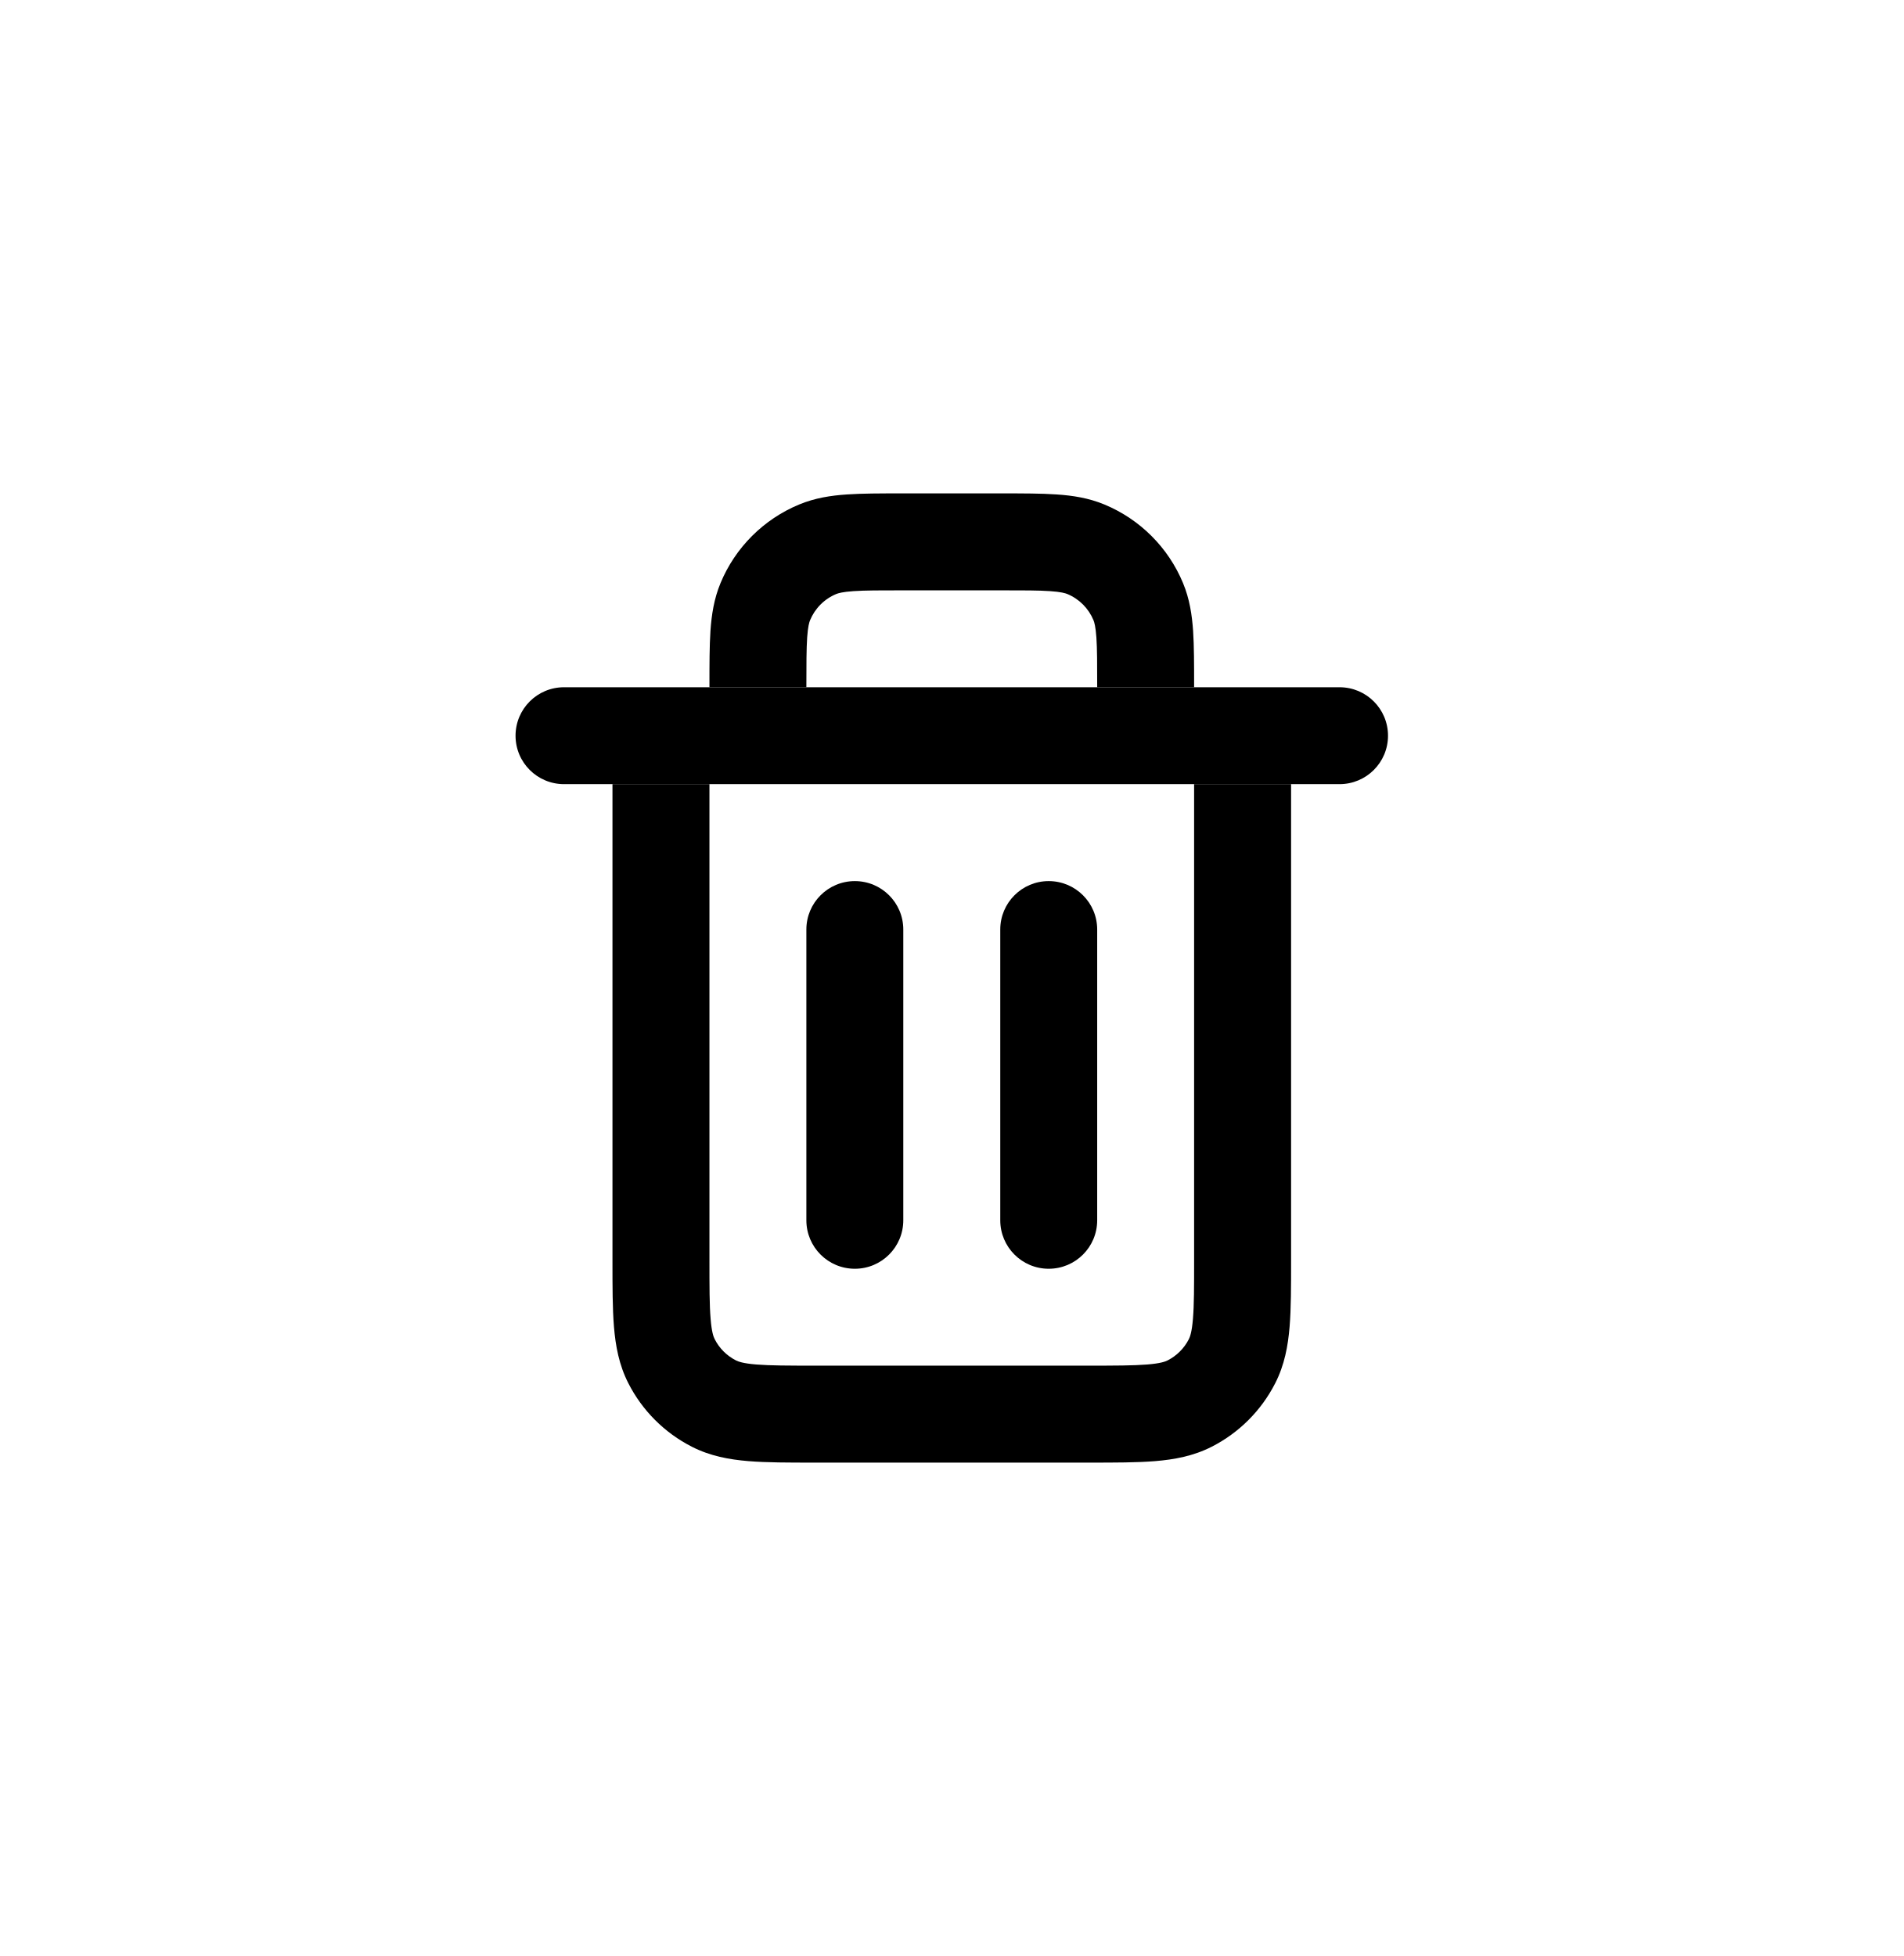
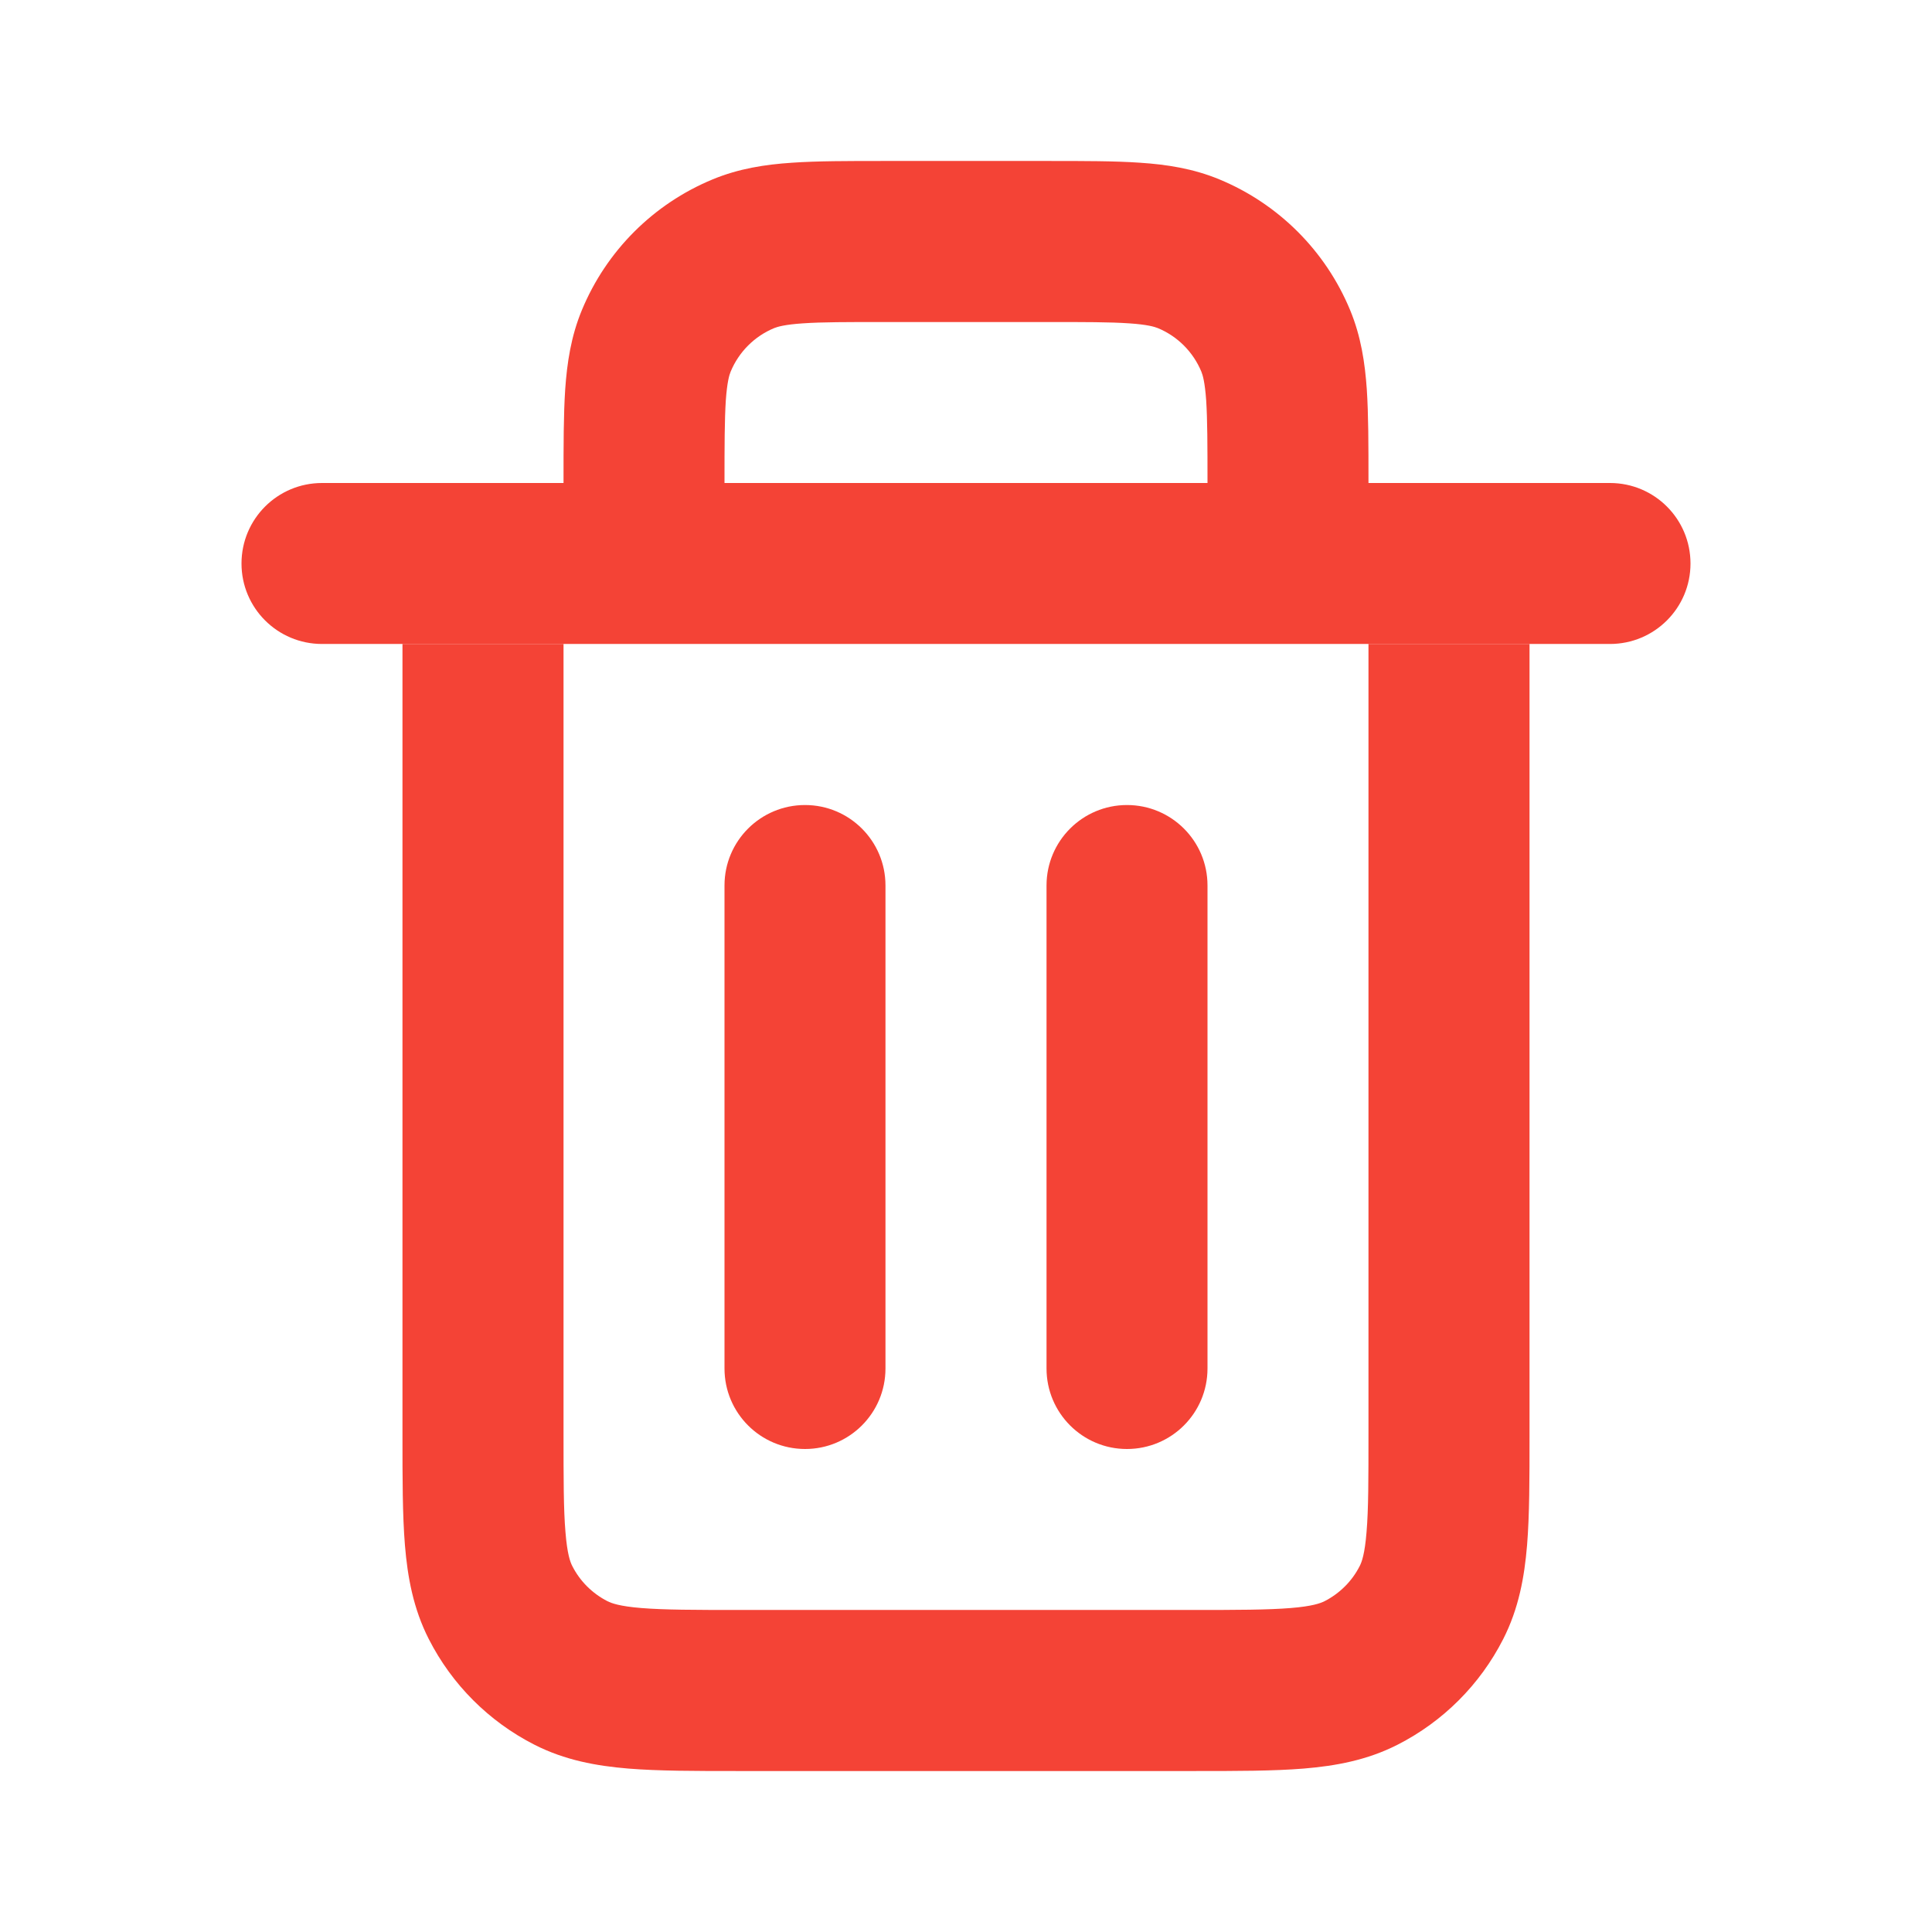
- <svg xmlns="http://www.w3.org/2000/svg" width="36" height="37" viewBox="0 0 36 37">
-   <path d="M9.75 13.917C9.75 13.41 10.16 13 10.667 13H25.333C25.84 13 26.25 13.41 26.25 13.917C26.25 14.423 25.84 14.833 25.333 14.833H10.667C10.16 14.833 9.75 14.423 9.75 13.917Z" />
-   <path fill-rule="evenodd" clip-rule="evenodd" d="M11.583 14.833H13.417V23.817C13.417 24.345 13.417 24.686 13.439 24.946C13.459 25.195 13.493 25.287 13.517 25.333C13.604 25.505 13.745 25.645 13.917 25.733C13.963 25.756 14.055 25.791 14.304 25.811C14.564 25.832 14.905 25.833 15.433 25.833H20.567C21.095 25.833 21.436 25.832 21.696 25.811C21.945 25.791 22.038 25.756 22.083 25.733C22.255 25.645 22.395 25.505 22.483 25.333C22.506 25.287 22.541 25.195 22.561 24.946C22.583 24.686 22.583 24.345 22.583 23.817V14.833H24.417V23.852C24.417 24.335 24.417 24.752 24.389 25.095C24.359 25.458 24.294 25.818 24.117 26.165C23.853 26.683 23.433 27.103 22.915 27.367C22.568 27.544 22.208 27.609 21.845 27.639C21.502 27.667 21.085 27.667 20.602 27.667H15.398C14.915 27.667 14.498 27.667 14.155 27.639C13.792 27.609 13.432 27.544 13.085 27.367C12.567 27.103 12.147 26.683 11.883 26.165C11.706 25.818 11.641 25.458 11.611 25.095C11.583 24.752 11.583 24.335 11.583 23.852L11.583 14.833Z" />
-   <path d="M15.25 17.583C15.25 17.077 15.66 16.667 16.167 16.667C16.673 16.667 17.083 17.077 17.083 17.583V23.083C17.083 23.59 16.673 24 16.167 24C15.66 24 15.25 23.59 15.25 23.083V17.583Z" />
-   <path d="M18.917 17.583C18.917 17.077 19.327 16.667 19.833 16.667C20.34 16.667 20.75 17.077 20.75 17.583V23.083C20.75 23.59 20.34 24 19.833 24C19.327 24 18.917 23.59 18.917 23.083V17.583Z" />
-   <path fill-rule="evenodd" clip-rule="evenodd" d="M17.054 9.333H18.946C19.348 9.333 19.695 9.333 19.982 9.353C20.285 9.373 20.587 9.419 20.886 9.543C21.559 9.822 22.095 10.357 22.374 11.031C22.498 11.33 22.543 11.632 22.564 11.934C22.583 12.222 22.583 12.569 22.583 12.971V13H20.75C20.75 12.56 20.75 12.276 20.735 12.059C20.72 11.85 20.696 11.771 20.68 11.732C20.587 11.508 20.409 11.329 20.184 11.236C20.146 11.221 20.066 11.196 19.857 11.182C19.64 11.167 19.356 11.167 18.917 11.167H17.083C16.644 11.167 16.36 11.167 16.143 11.182C15.934 11.196 15.854 11.221 15.816 11.236C15.591 11.329 15.413 11.508 15.32 11.732C15.304 11.771 15.28 11.85 15.265 12.059C15.251 12.276 15.25 12.56 15.25 13H13.417L13.417 12.971C13.417 12.569 13.417 12.222 13.436 11.934C13.457 11.632 13.502 11.33 13.626 11.031C13.905 10.357 14.441 9.822 15.114 9.543C15.413 9.419 15.716 9.373 16.018 9.353C16.305 9.333 16.652 9.333 17.054 9.333Z" />
+ <svg xmlns="http://www.w3.org/2000/svg" width="22" height="22" viewBox="0 0 22 22" fill="none">
+   <path d="M2.75 6.417C2.75 5.91 3.16 5.5 3.667 5.5H18.333C18.84 5.5 19.25 5.91 19.25 6.417C19.25 6.923 18.84 7.333 18.333 7.333H3.667C3.16 7.333 2.75 6.923 2.75 6.417Z" fill="#F44336" />
+   <path fill-rule="evenodd" clip-rule="evenodd" d="M4.583 7.333H6.417V16.317C6.417 16.845 6.417 17.186 6.439 17.446C6.459 17.695 6.493 17.787 6.517 17.833C6.604 18.005 6.745 18.145 6.917 18.233C6.963 18.256 7.055 18.291 7.304 18.311C7.564 18.332 7.905 18.333 8.433 18.333H13.567C14.095 18.333 14.436 18.332 14.696 18.311C14.945 18.291 15.037 18.256 15.083 18.233C15.255 18.145 15.396 18.005 15.483 17.833C15.507 17.787 15.541 17.695 15.561 17.446C15.583 17.186 15.583 16.845 15.583 16.317V7.333H17.417V16.352C17.417 16.835 17.417 17.252 17.389 17.595C17.359 17.958 17.294 18.318 17.117 18.665C16.853 19.183 16.433 19.603 15.915 19.867C15.568 20.044 15.208 20.109 14.845 20.139C14.502 20.167 14.085 20.167 13.602 20.167H8.398C7.915 20.167 7.498 20.167 7.155 20.139C6.792 20.109 6.432 20.044 6.085 19.867C5.567 19.603 5.147 19.183 4.883 18.665C4.706 18.318 4.641 17.958 4.611 17.595C4.583 17.252 4.583 16.835 4.583 16.352L4.583 7.333Z" fill="#F44336" />
+   <path d="M8.25 10.083C8.25 9.577 8.66 9.167 9.167 9.167C9.673 9.167 10.083 9.577 10.083 10.083V15.583C10.083 16.09 9.673 16.5 9.167 16.5C8.66 16.5 8.25 16.09 8.25 15.583V10.083Z" fill="#F44336" />
+   <path d="M11.917 10.083C11.917 9.577 12.327 9.167 12.833 9.167C13.34 9.167 13.75 9.577 13.75 10.083V15.583C13.75 16.09 13.34 16.5 12.833 16.5C12.327 16.5 11.917 16.09 11.917 15.583V10.083Z" fill="#F44336" />
+   <path fill-rule="evenodd" clip-rule="evenodd" d="M10.054 1.833H11.946C12.348 1.833 12.695 1.833 12.982 1.853C13.284 1.873 13.587 1.919 13.886 2.043C14.559 2.322 15.095 2.857 15.374 3.531C15.498 3.83 15.543 4.132 15.564 4.434C15.583 4.722 15.583 5.069 15.583 5.471V5.5H13.75C13.75 5.06 13.749 4.776 13.735 4.559C13.72 4.35 13.696 4.271 13.68 4.232C13.587 4.008 13.409 3.829 13.184 3.736C13.146 3.721 13.066 3.696 12.857 3.682C12.64 3.667 12.356 3.667 11.917 3.667H10.083C9.644 3.667 9.36 3.667 9.143 3.682C8.934 3.696 8.854 3.721 8.816 3.736C8.591 3.829 8.413 4.008 8.32 4.232C8.304 4.271 8.28 4.35 8.265 4.559C8.251 4.776 8.25 5.06 8.25 5.5H6.417L6.417 5.471C6.417 5.069 6.417 4.722 6.436 4.434C6.457 4.132 6.502 3.83 6.626 3.531C6.905 2.857 7.44 2.322 8.114 2.043C8.413 1.919 8.715 1.873 9.018 1.853C9.305 1.833 9.652 1.833 10.054 1.833Z" fill="#F44336" />
</svg>
